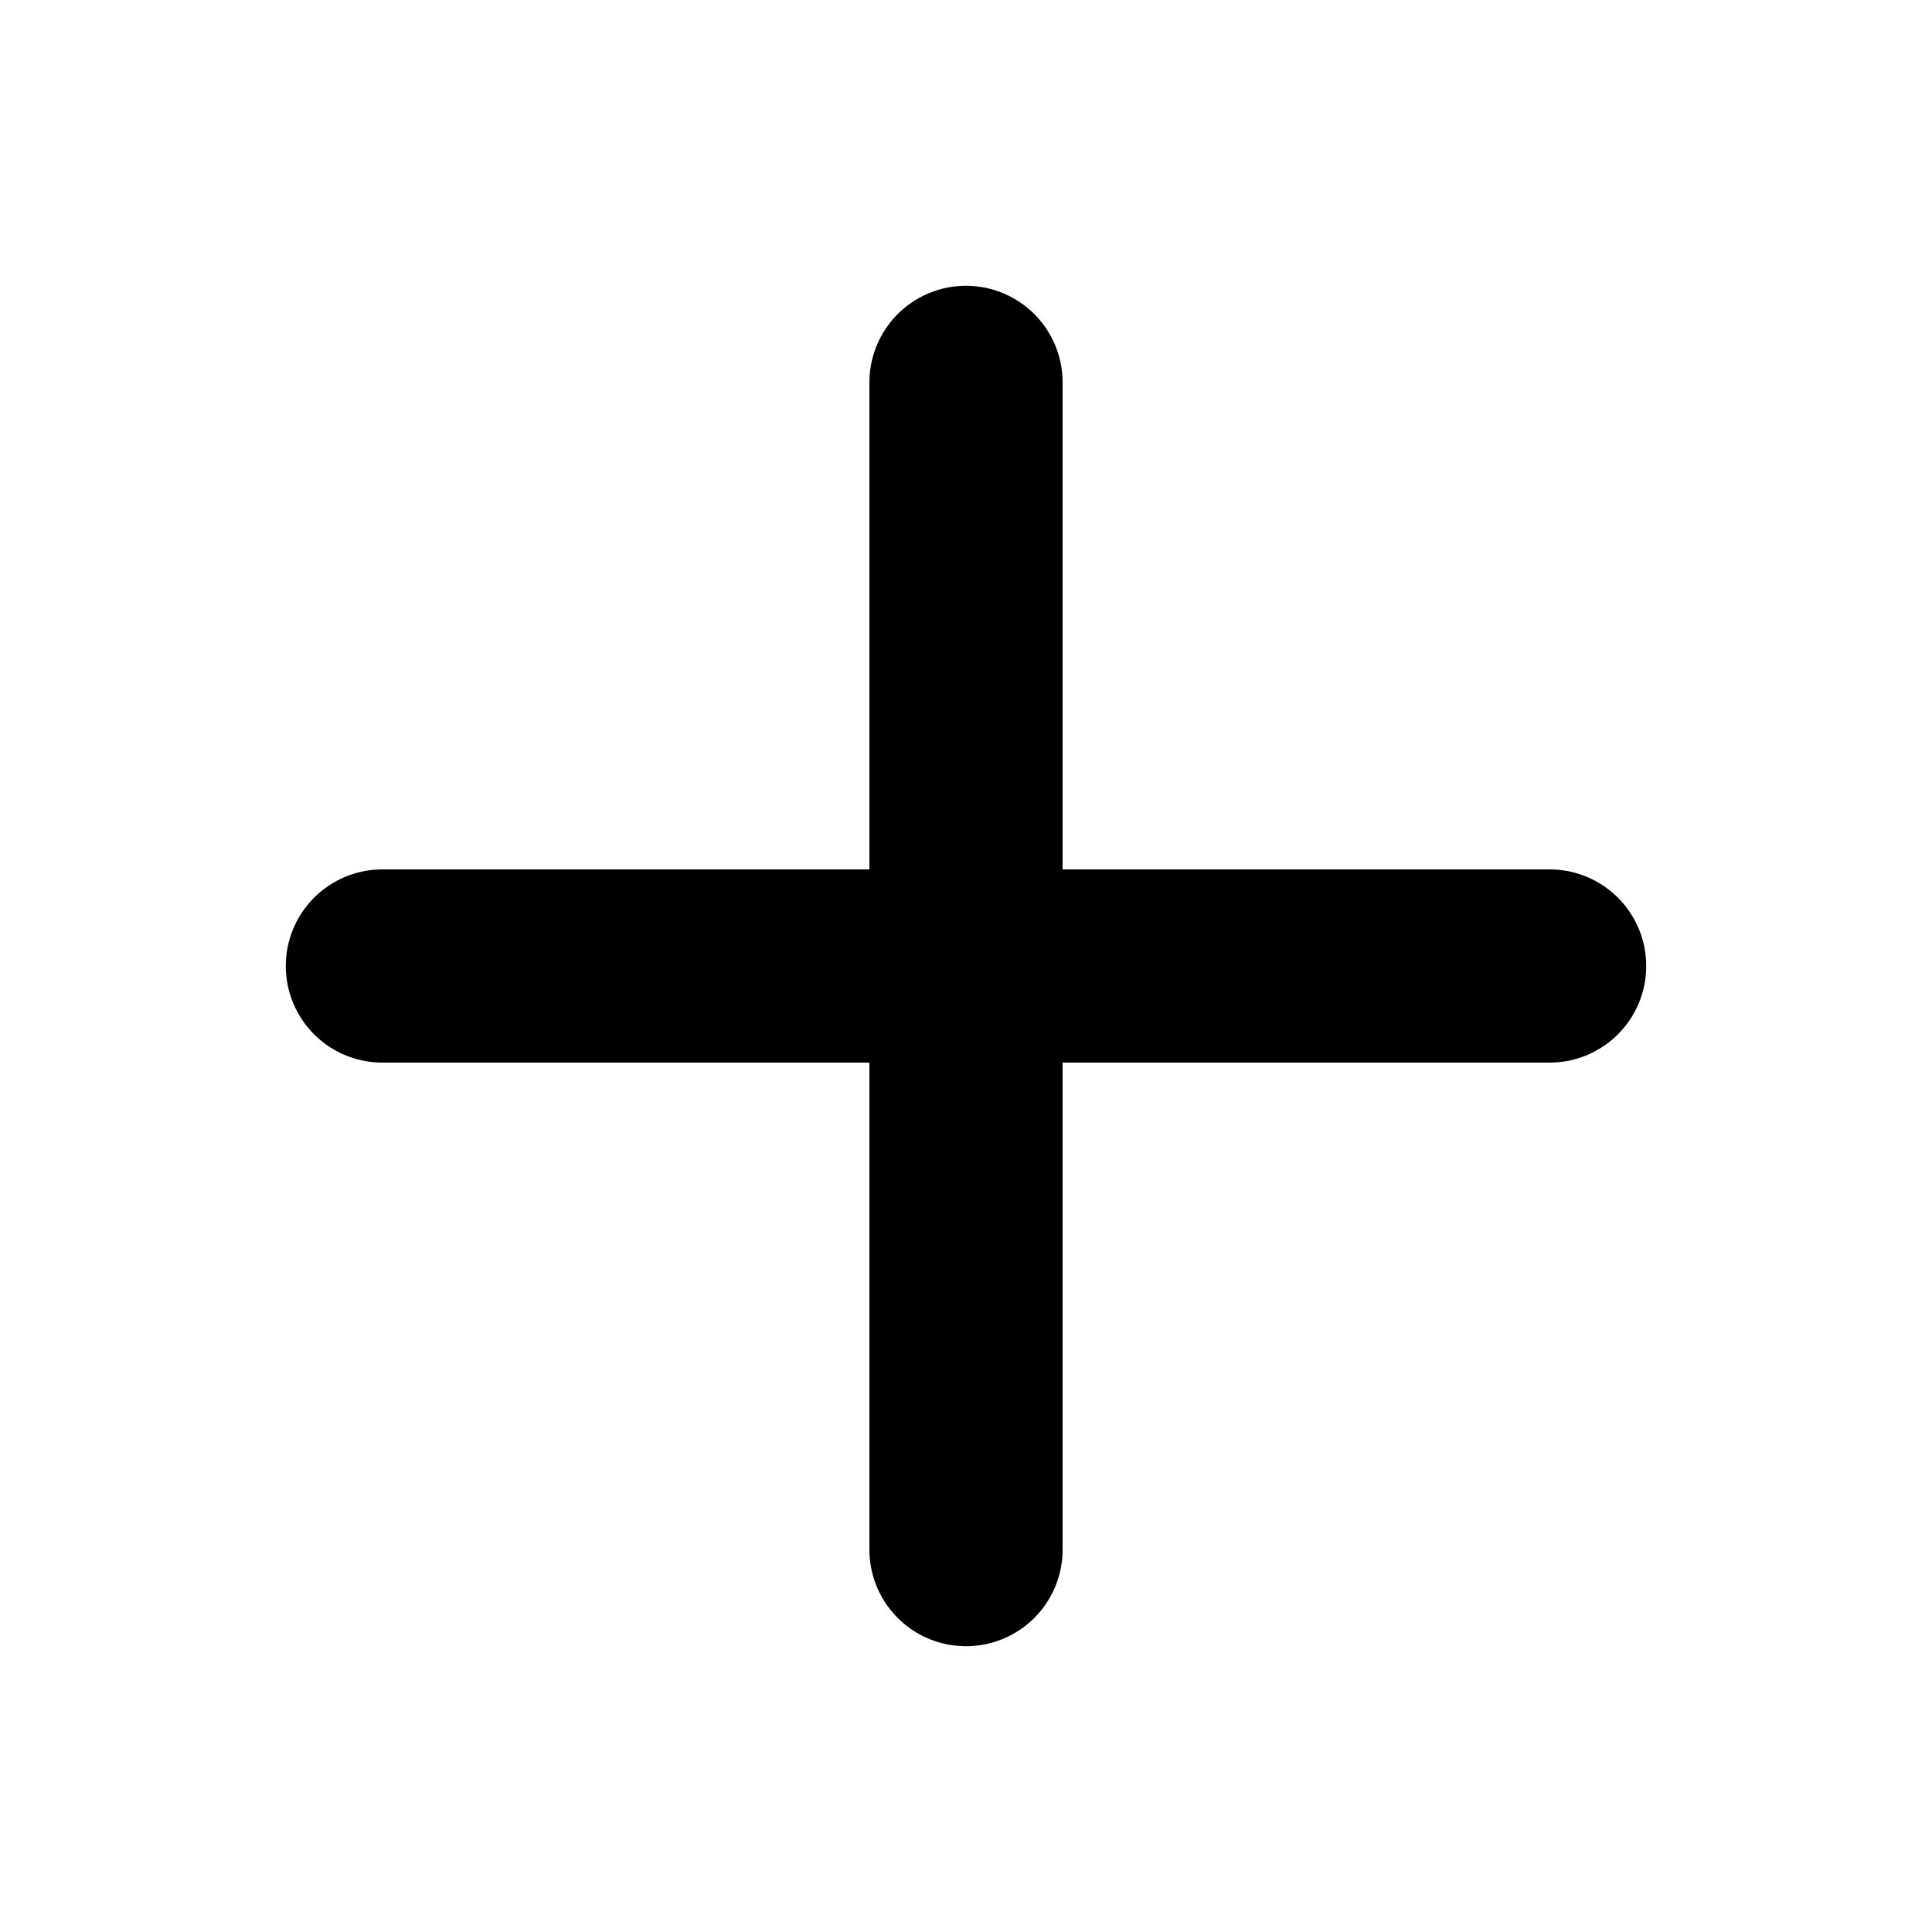
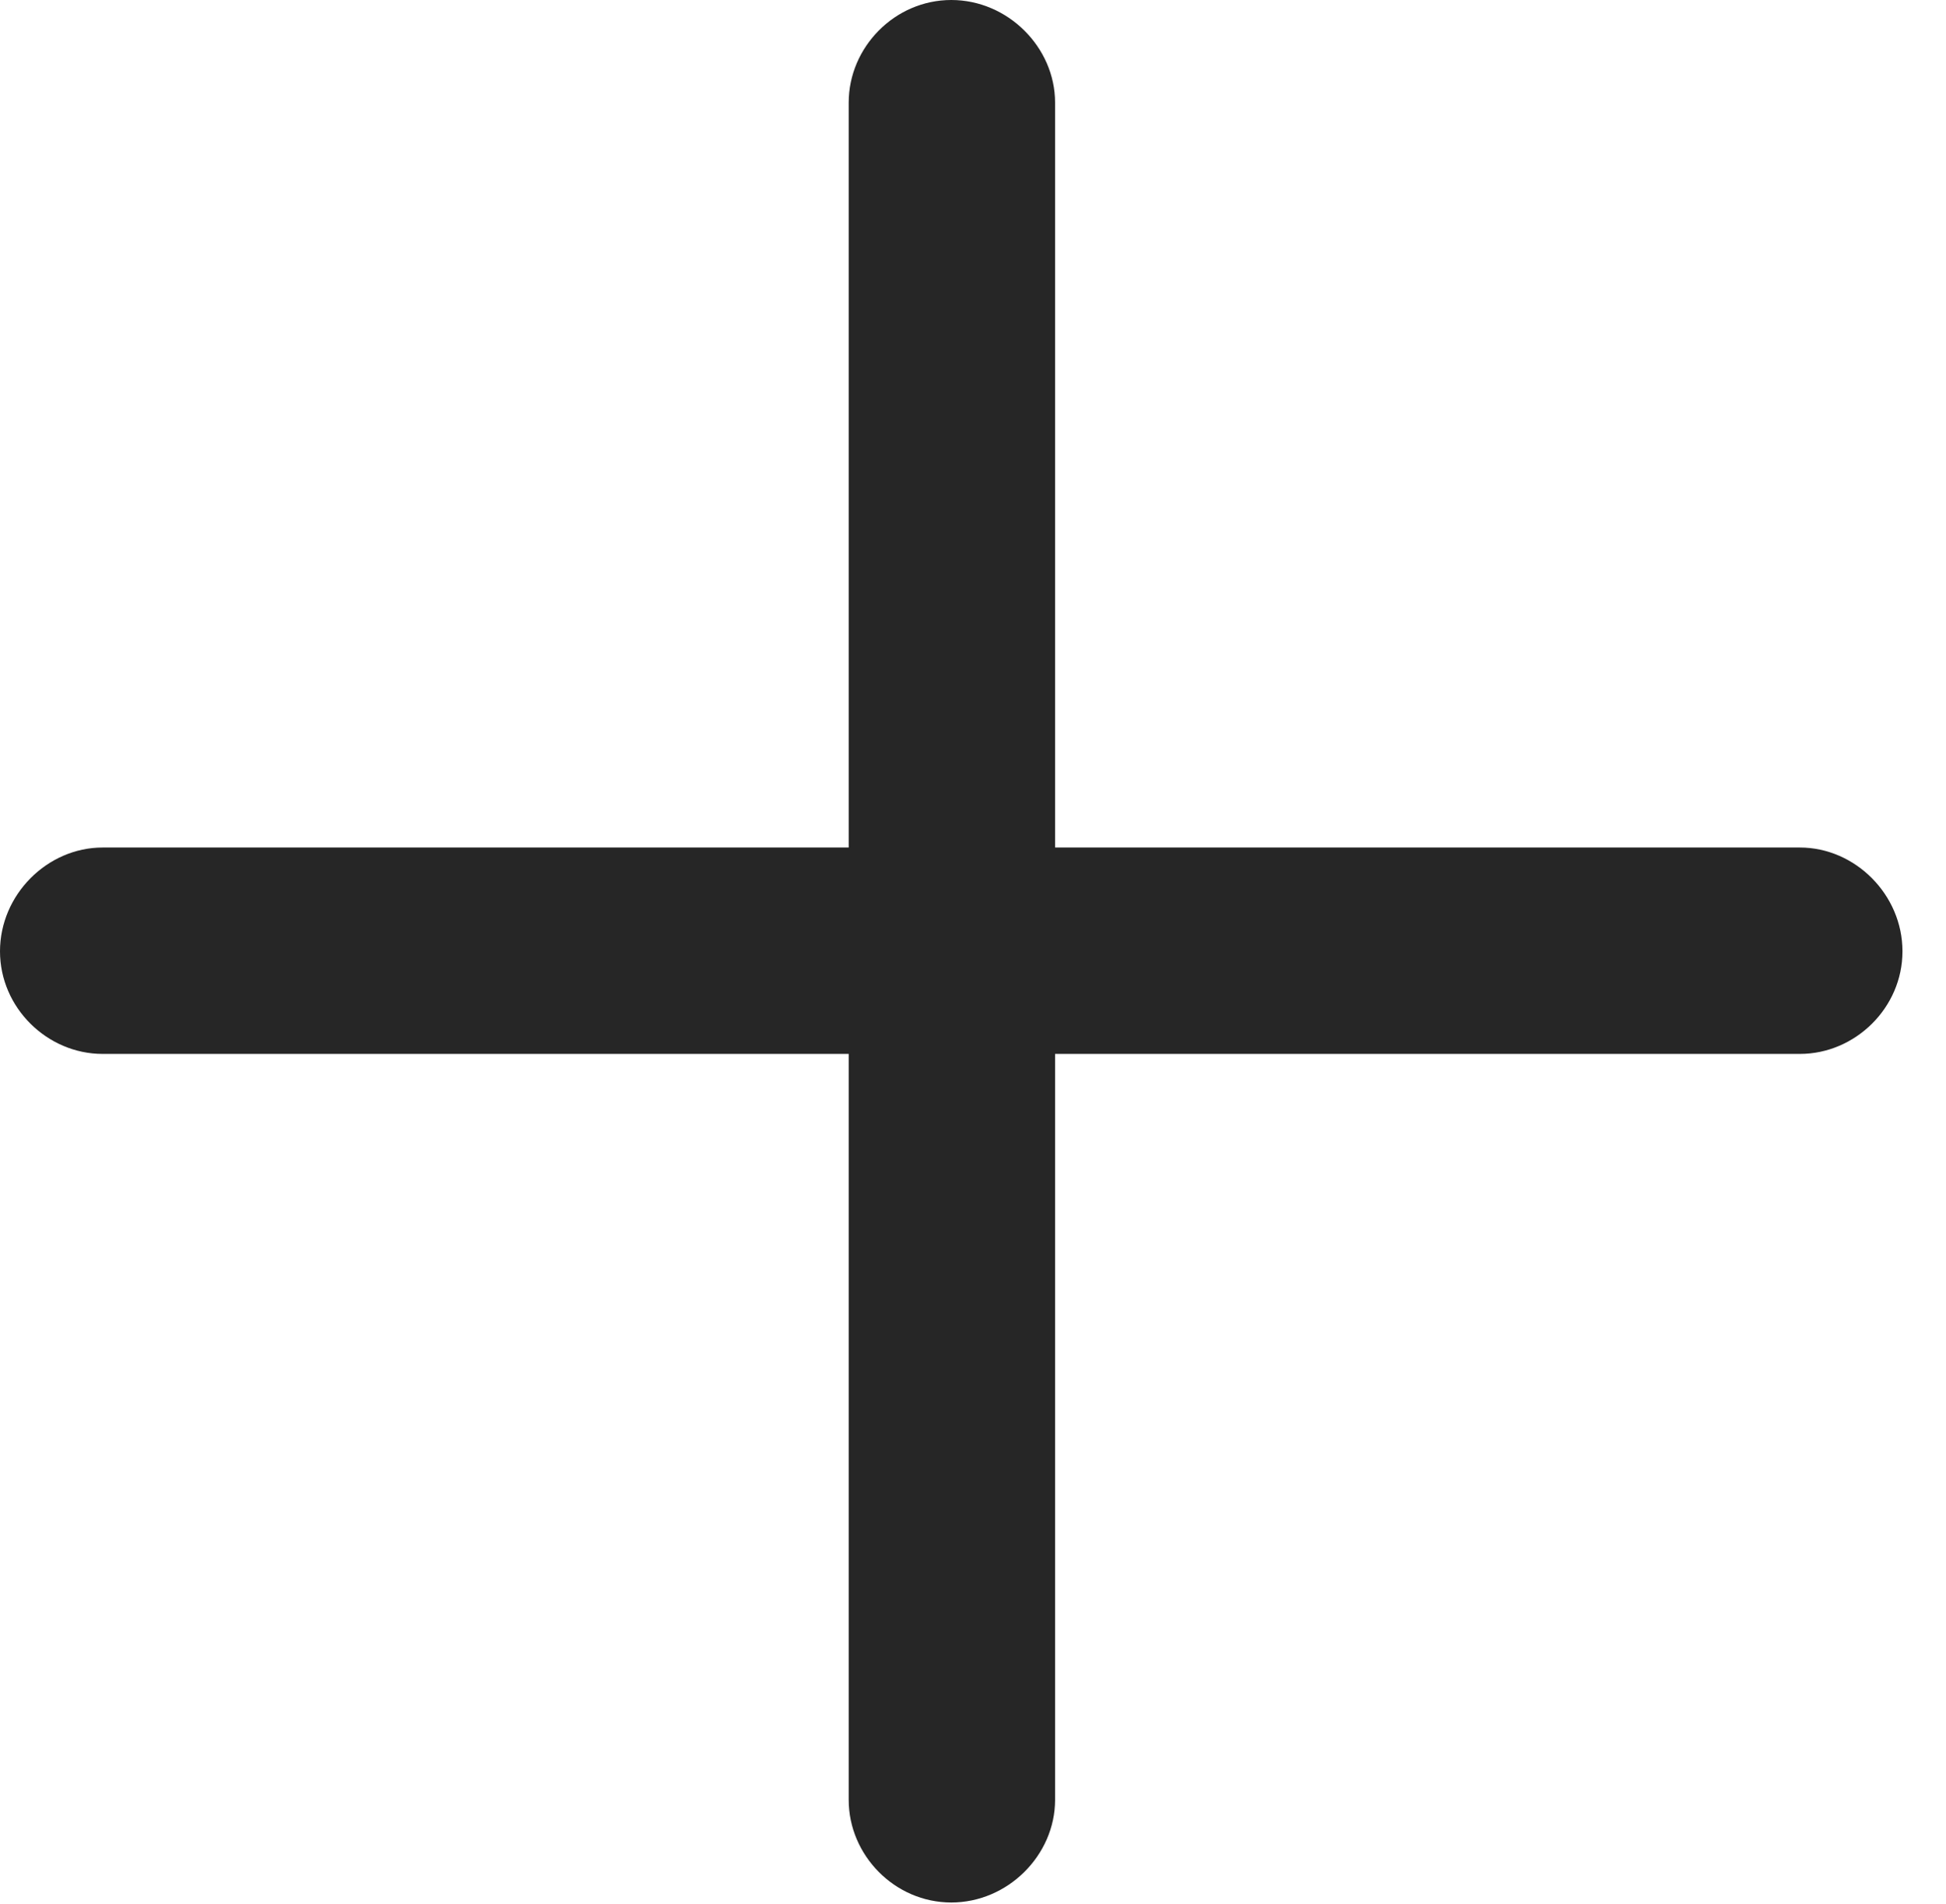
- <svg xmlns="http://www.w3.org/2000/svg" viewBox="0 0 24 24">
-   <rect width="24" height="24" opacity="0" />
-   <path d="M12 4.75v14.5M4.75 12h14.5" fill="none" stroke="currentColor" stroke-width="2.4" stroke-linecap="round" />
+ <svg xmlns="http://www.w3.org/2000/svg" version="1.1" viewBox="0 0 16.475 16.123">
+   <path d="M8.936 15.244L8.936 0.869C8.936 0.4 8.535 0 8.057 0C7.578 0 7.188 0.4 7.188 0.869L7.188 15.244C7.188 15.713 7.578 16.113 8.057 16.113C8.535 16.113 8.936 15.713 8.936 15.244ZM0.869 8.926L15.244 8.926C15.713 8.926 16.113 8.535 16.113 8.057C16.113 7.578 15.713 7.178 15.244 7.178L0.869 7.178C0.4 7.178 0 7.578 0 8.057C0 8.535 0.4 8.926 0.869 8.926Z" fill="currentColor" fill-opacity="0.85" />
</svg>
